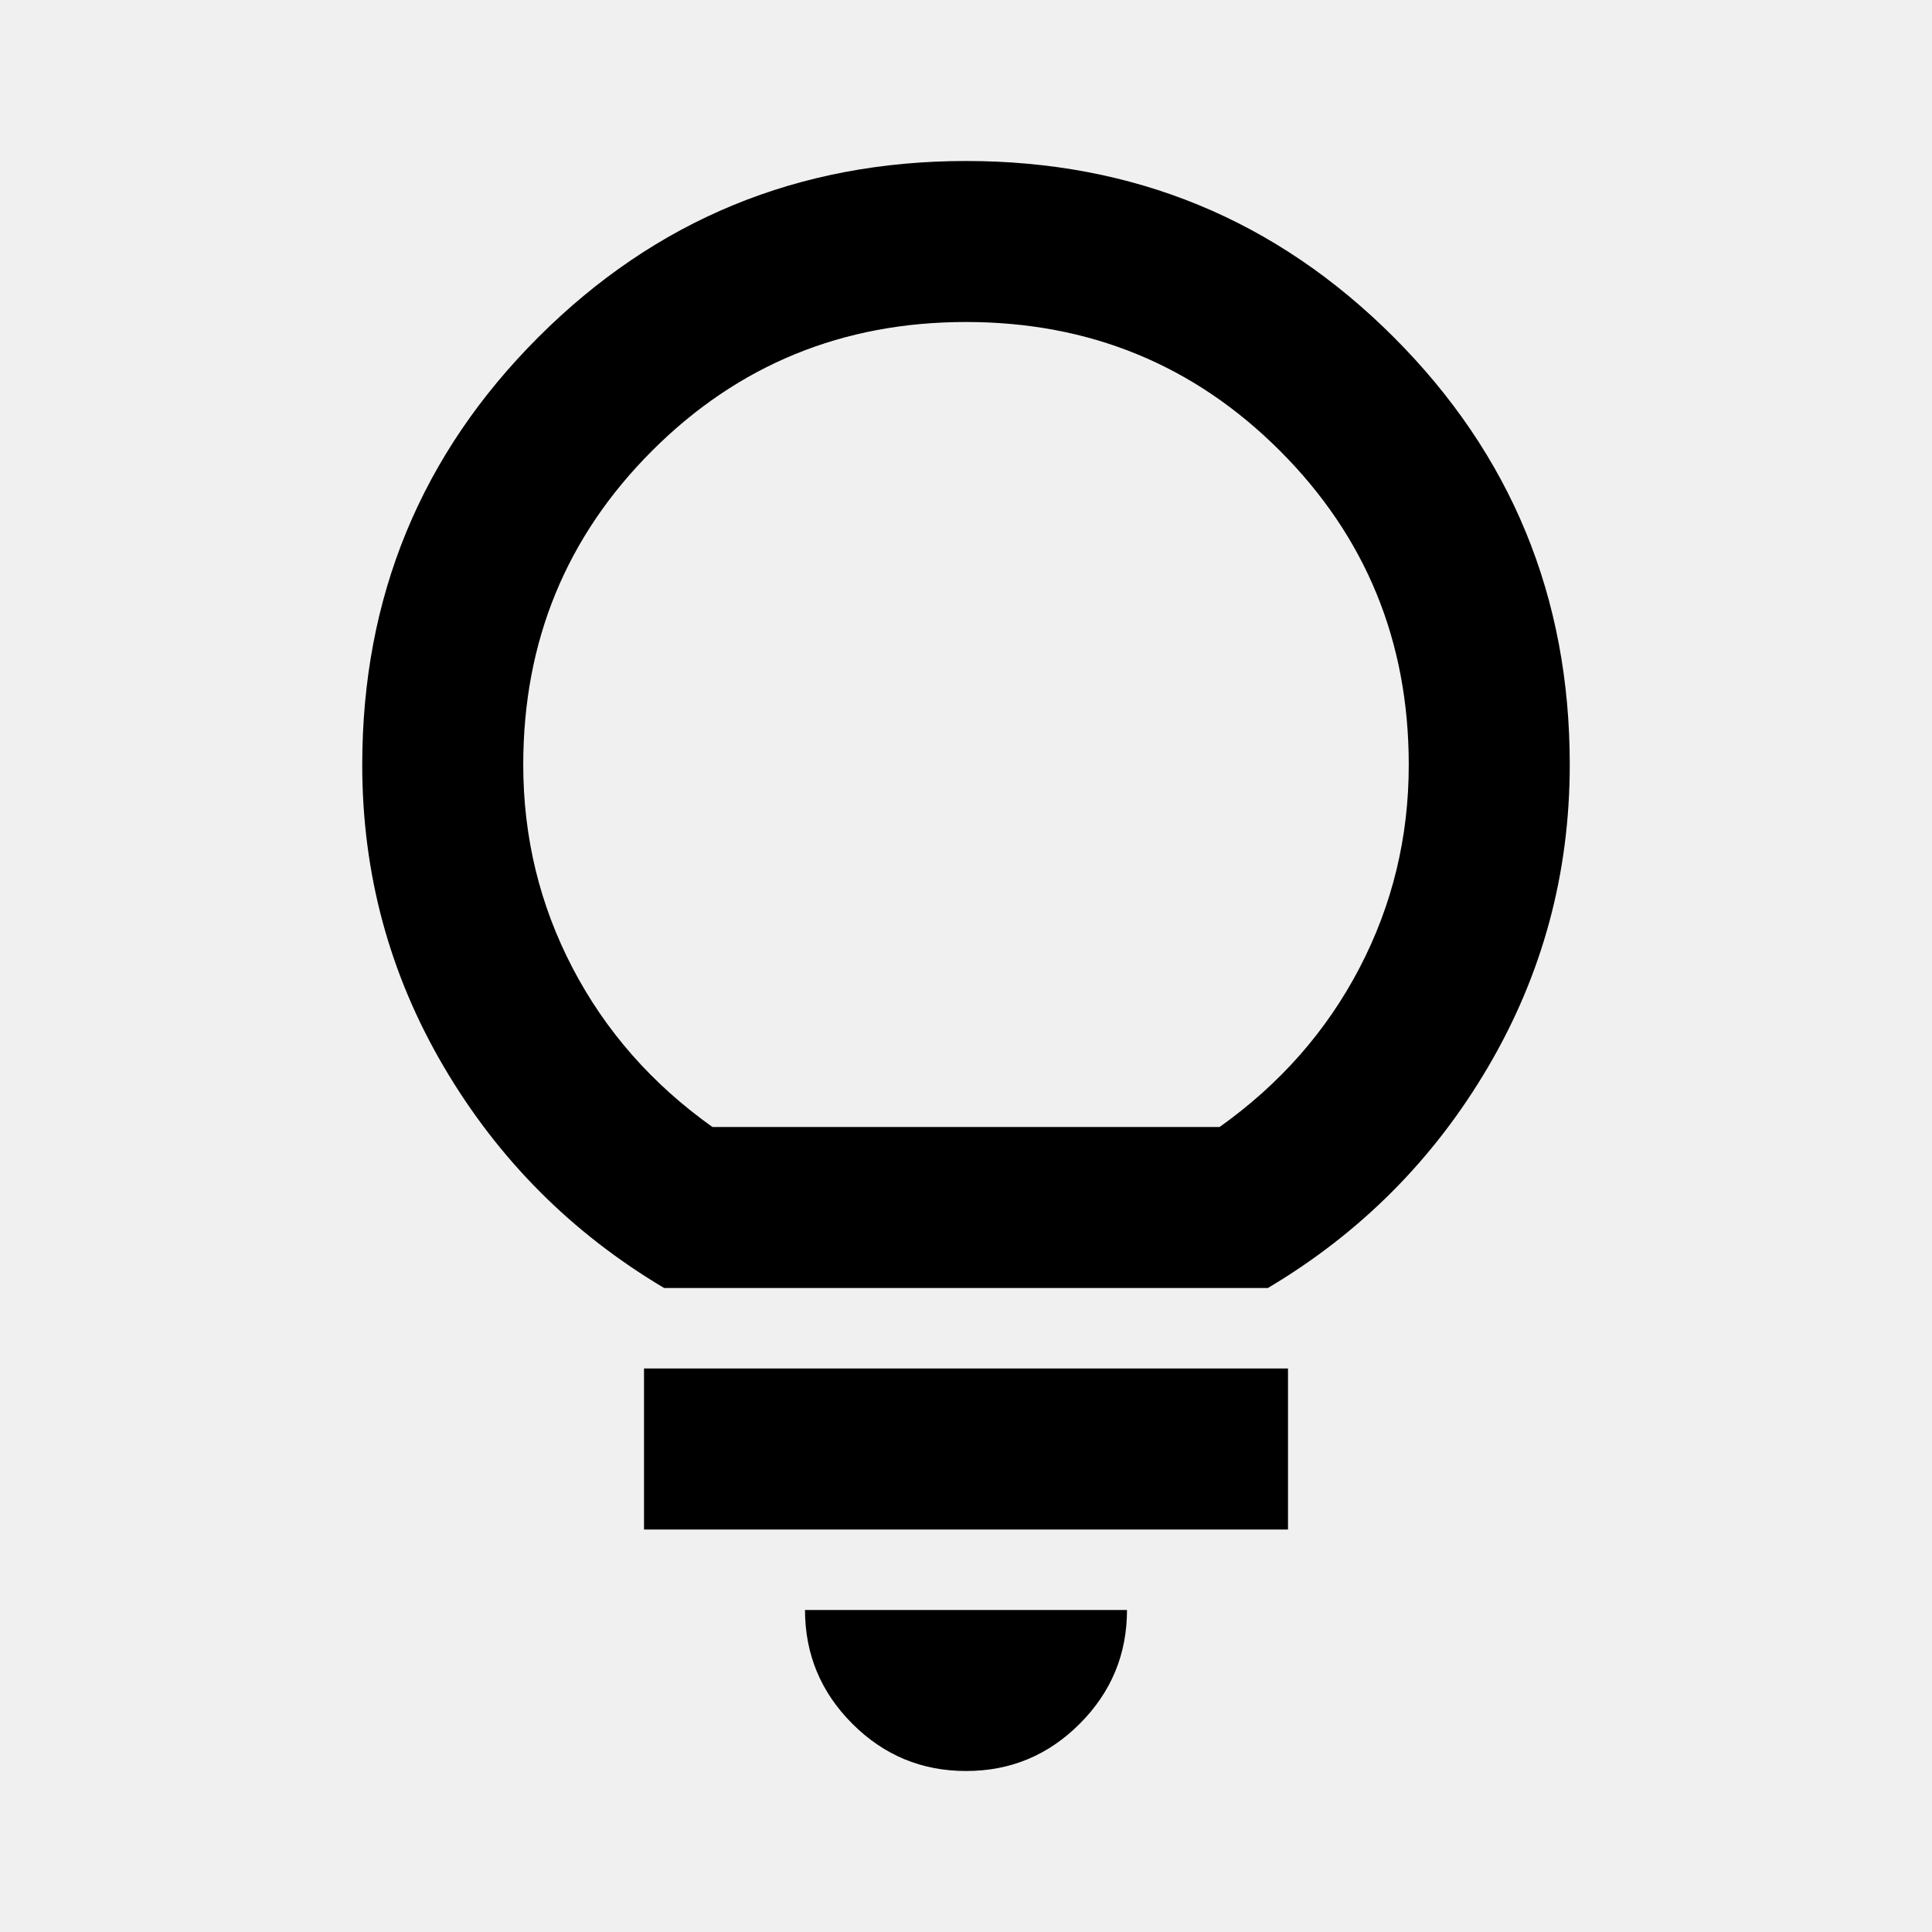
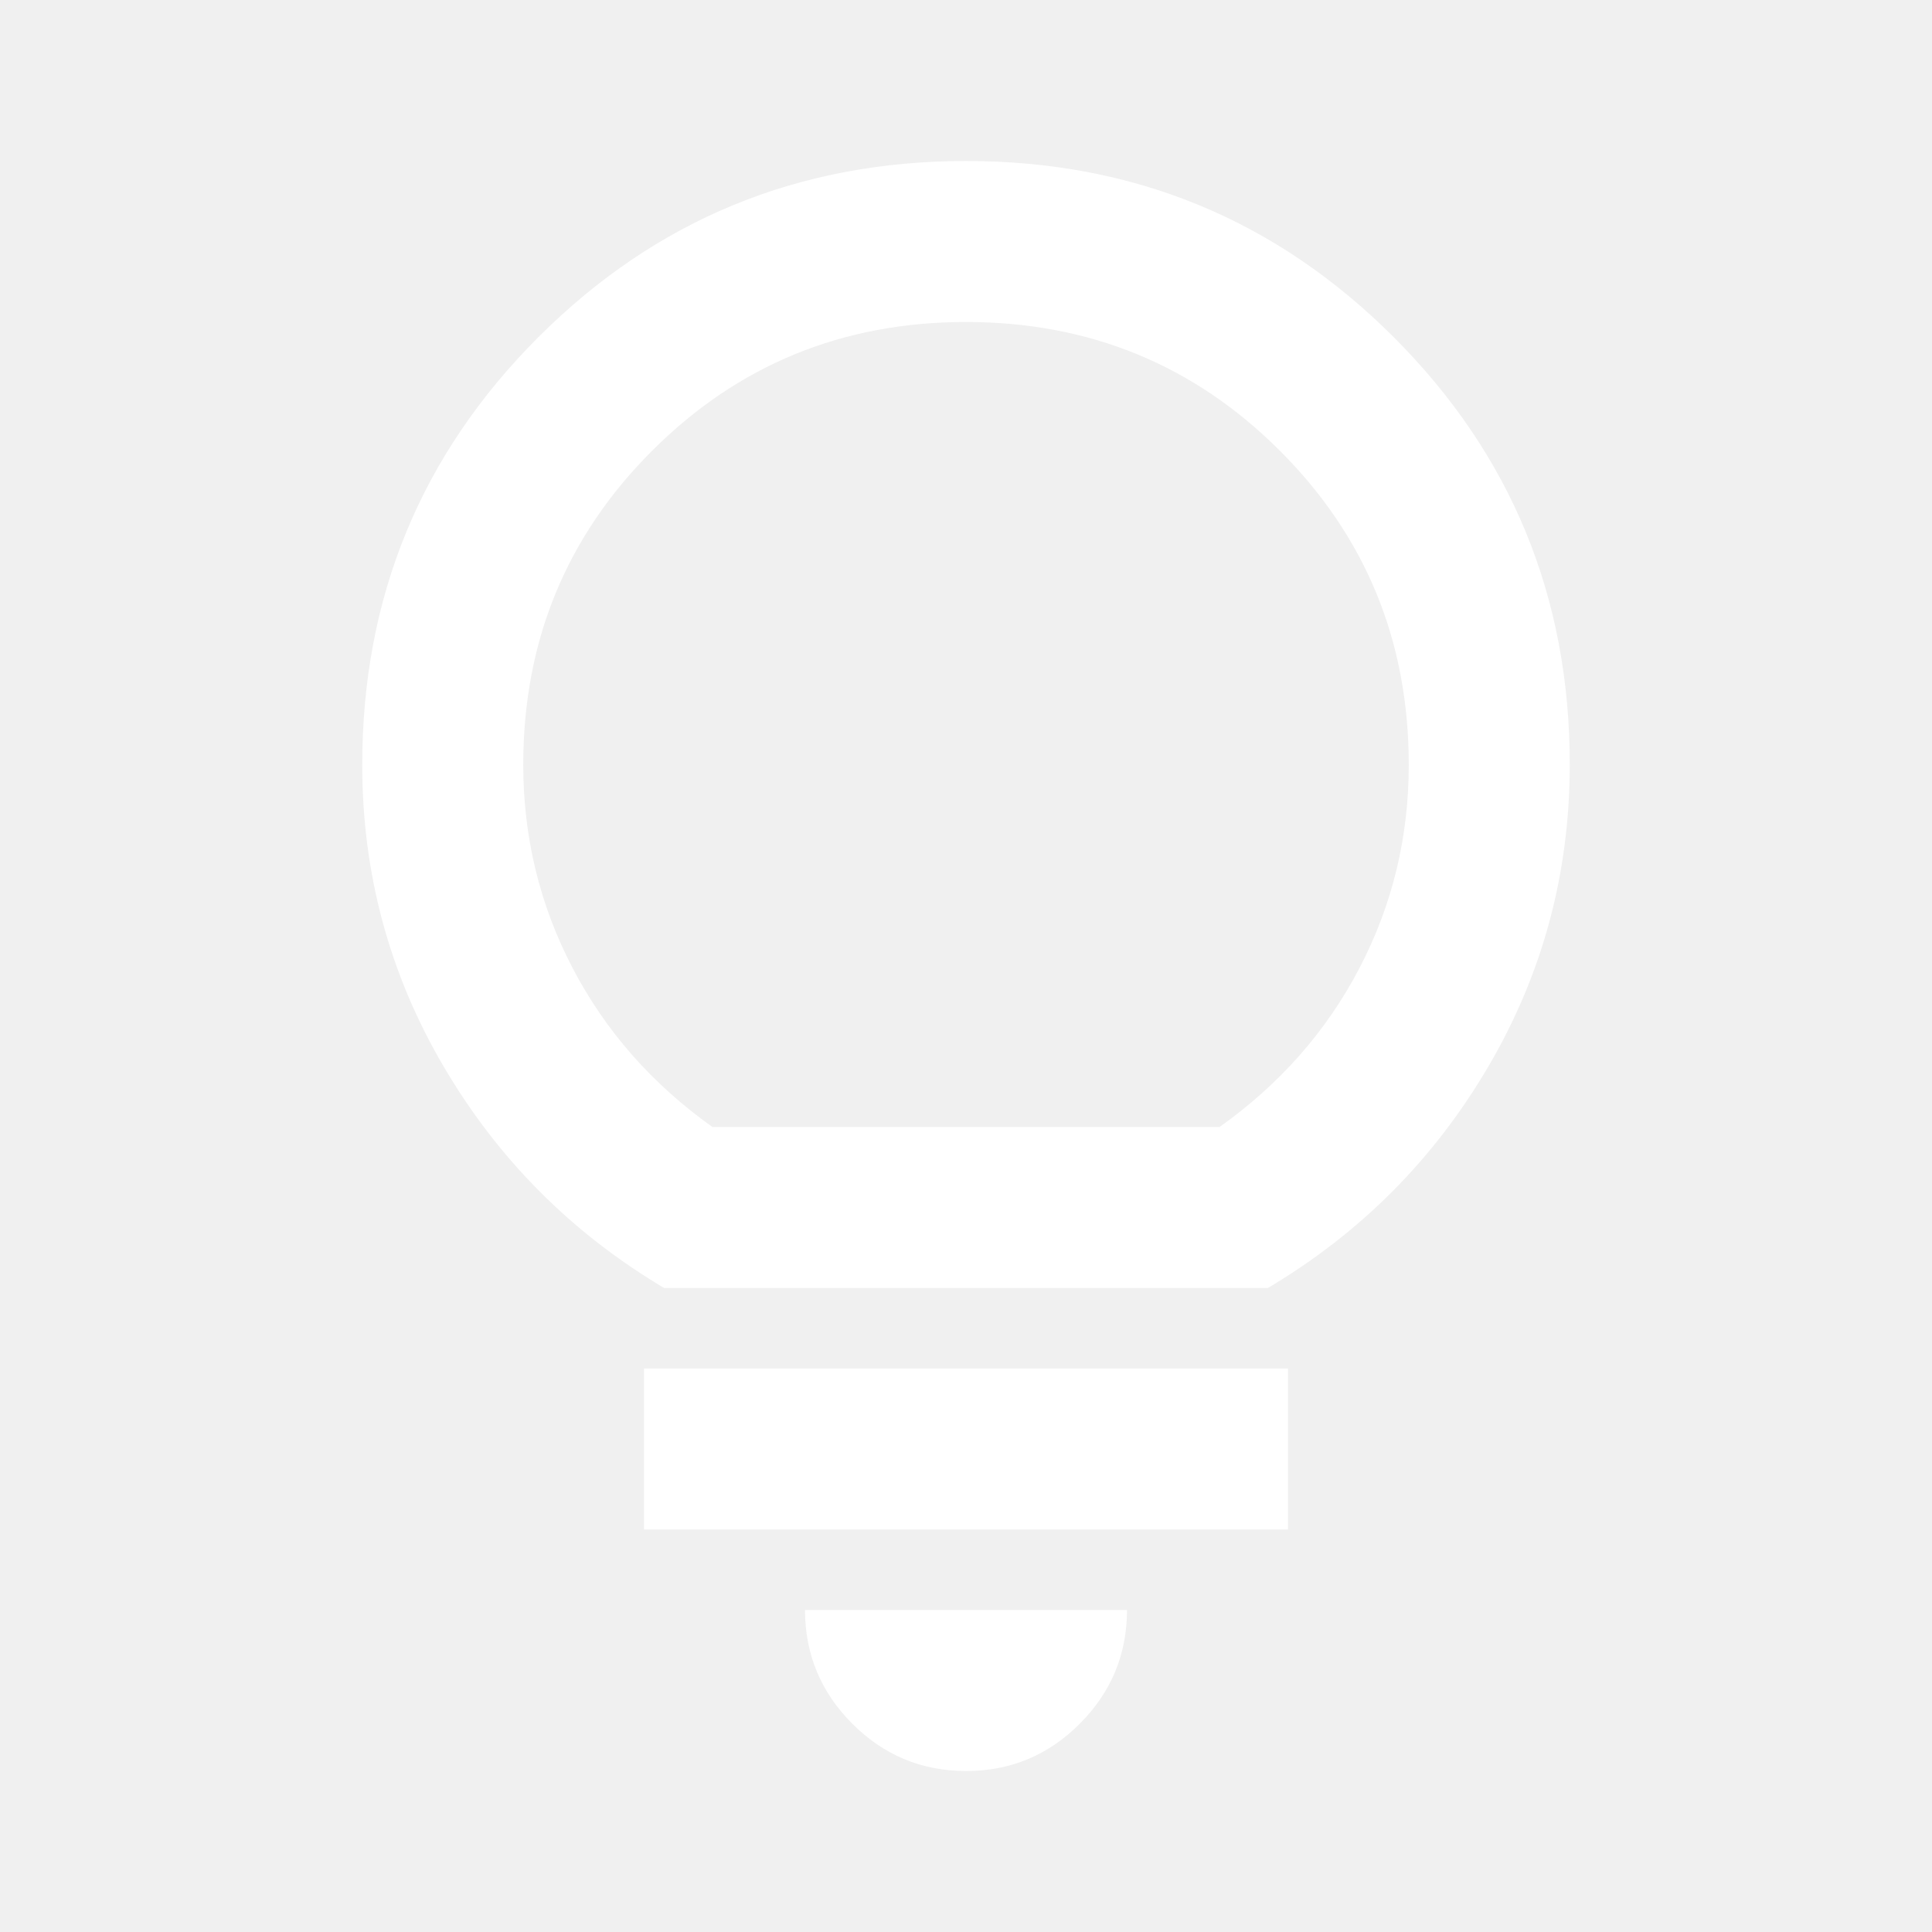
<svg xmlns="http://www.w3.org/2000/svg" width="1em" height="1em" viewBox="0 0 24 24">
-   <path fill="currentColor" d="M12 22q-.825 0-1.412-.587T10 20h4q0 .825-.587 1.413T12 22m-4-3v-2h8v2zm.25-3q-1.725-1.025-2.738-2.75T4.5 9.5q0-3.125 2.188-5.312T12 2t5.313 2.188T19.5 9.5q0 2.025-1.012 3.75T15.75 16zm.6-2h6.3q1.125-.8 1.738-1.975T17.5 9.5q0-2.3-1.6-3.9T12 4T8.1 5.6T6.5 9.5q0 1.35.613 2.525T8.85 14M12 14" />
+   <path fill="white" d="M12 22q-.825 0-1.412-.587T10 20h4q0 .825-.587 1.413T12 22m-4-3v-2h8v2zm.25-3q-1.725-1.025-2.738-2.75T4.5 9.5q0-3.125 2.188-5.312T12 2t5.313 2.188T19.5 9.5q0 2.025-1.012 3.75T15.75 16zm.6-2h6.3q1.125-.8 1.738-1.975T17.5 9.5q0-2.3-1.6-3.9T12 4T8.1 5.6T6.5 9.5q0 1.35.613 2.525T8.85 14M12 14" />
</svg>
